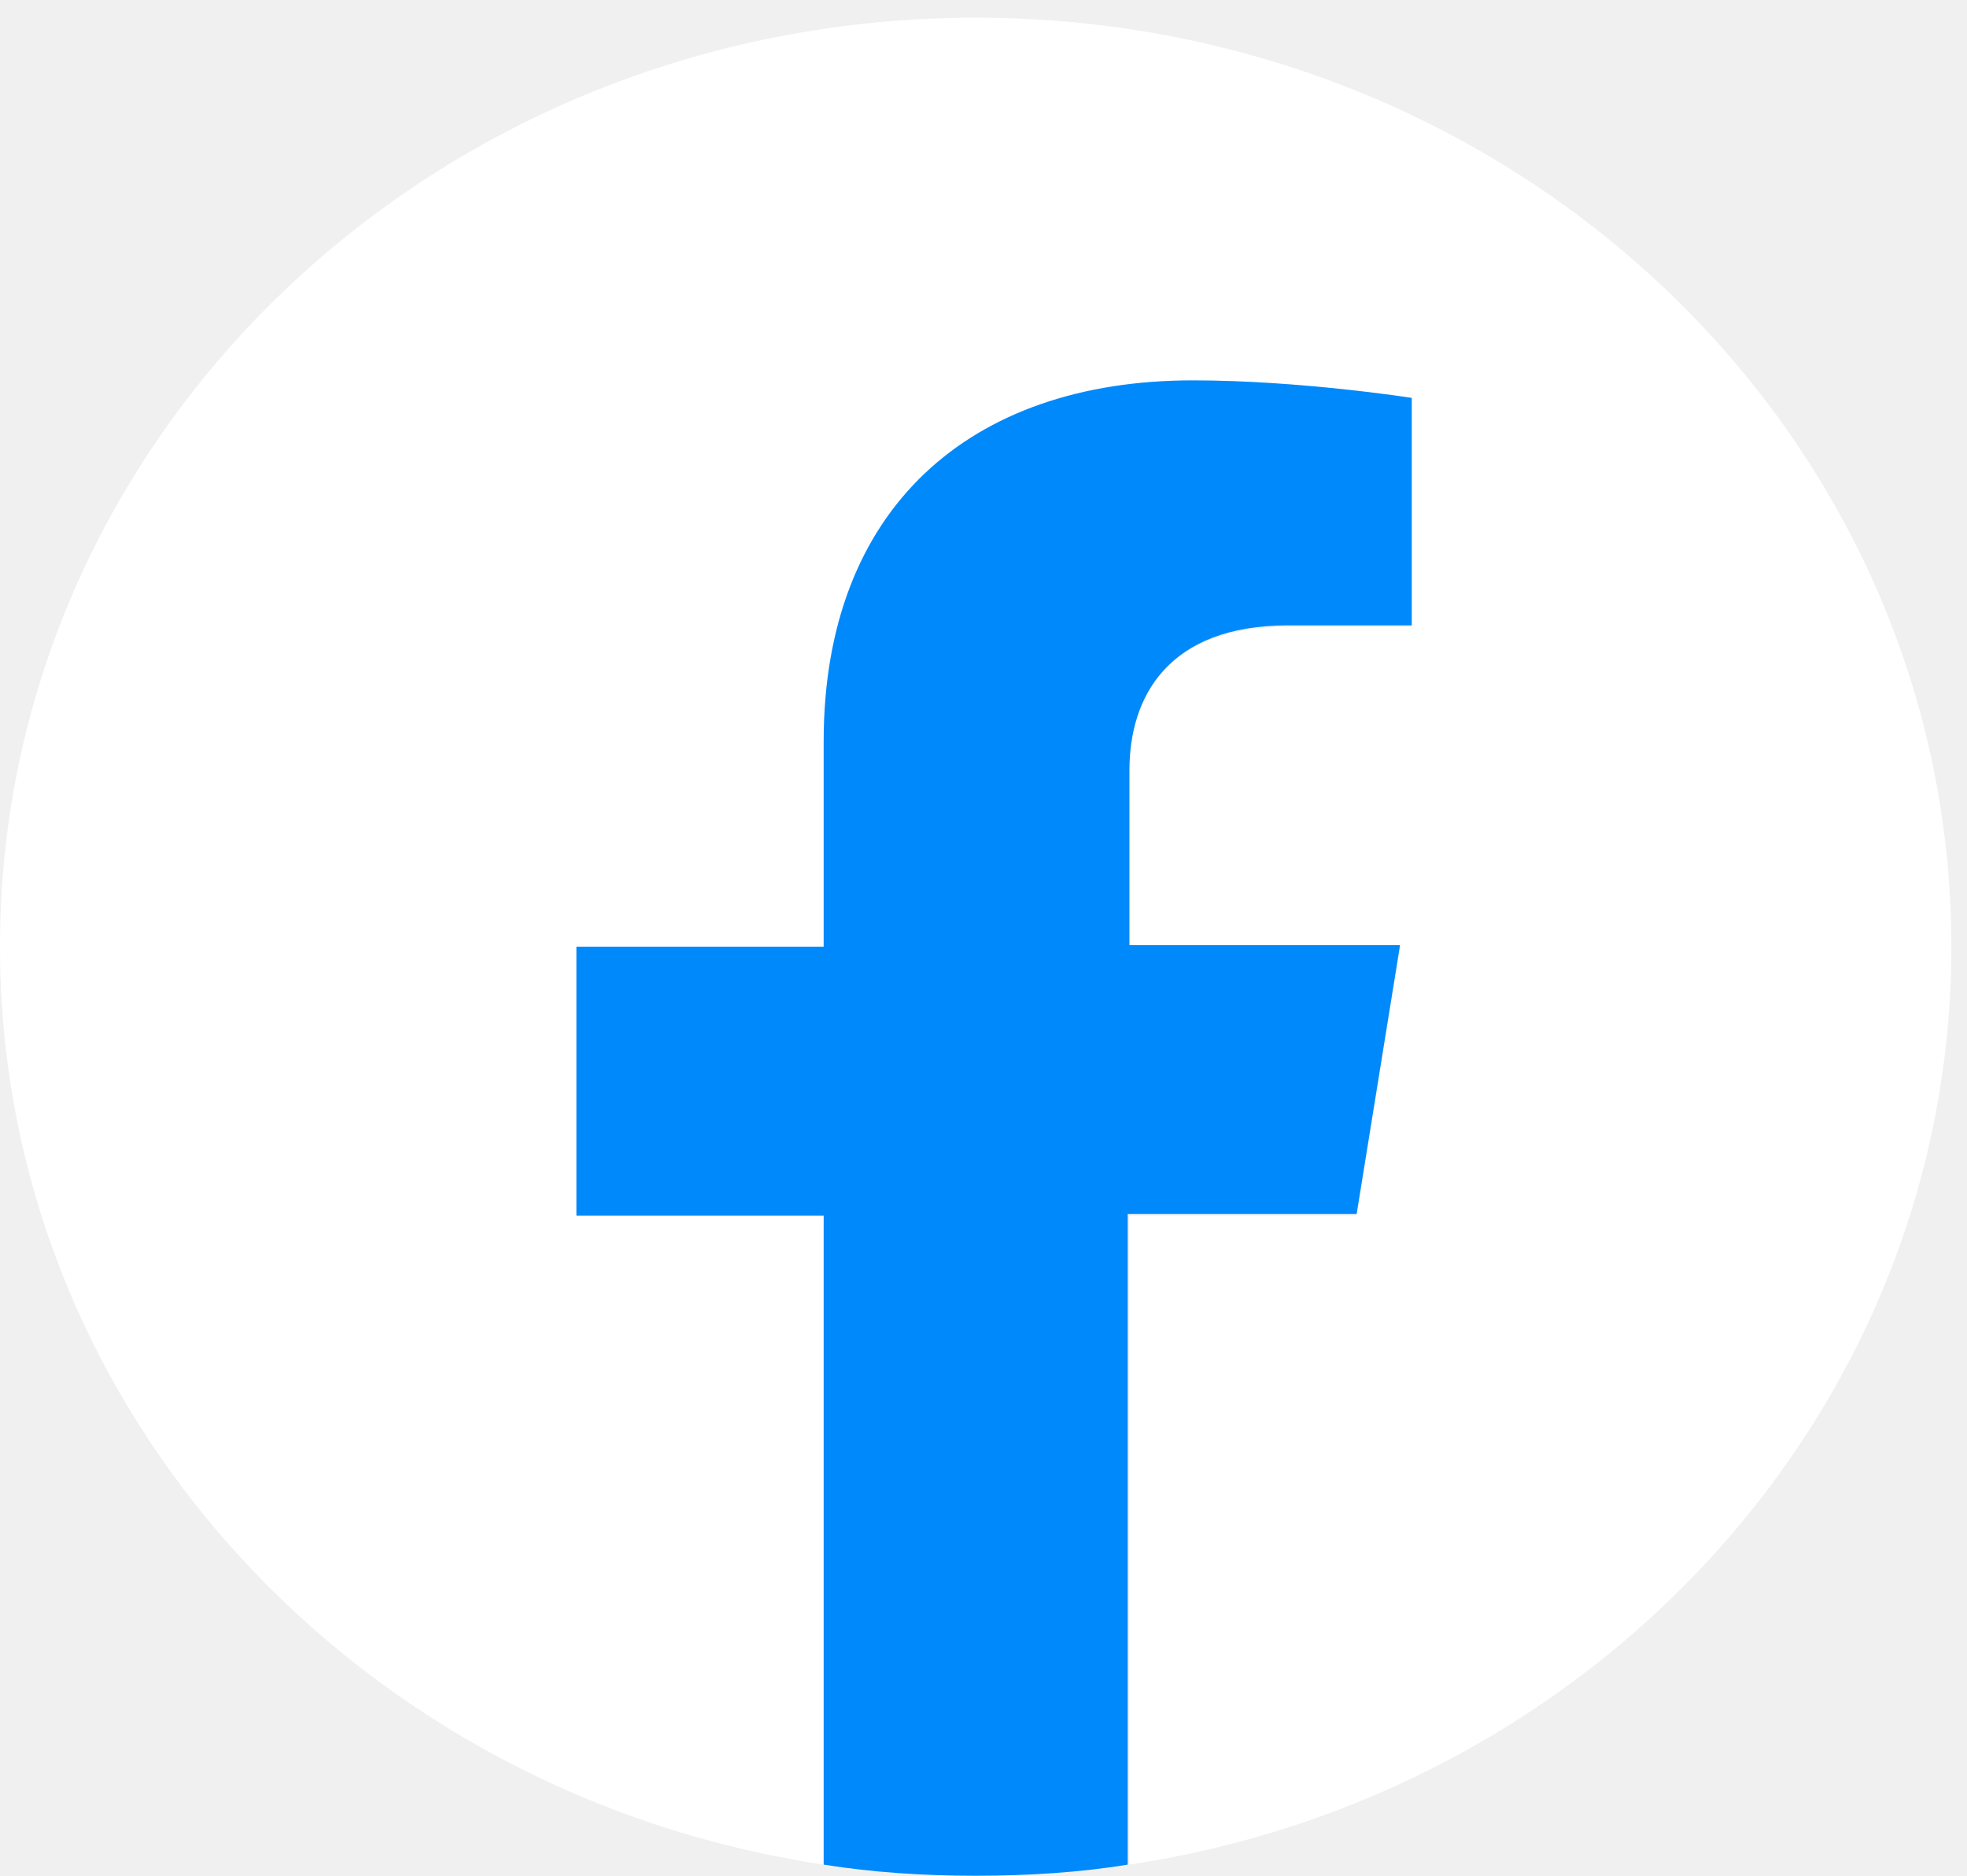
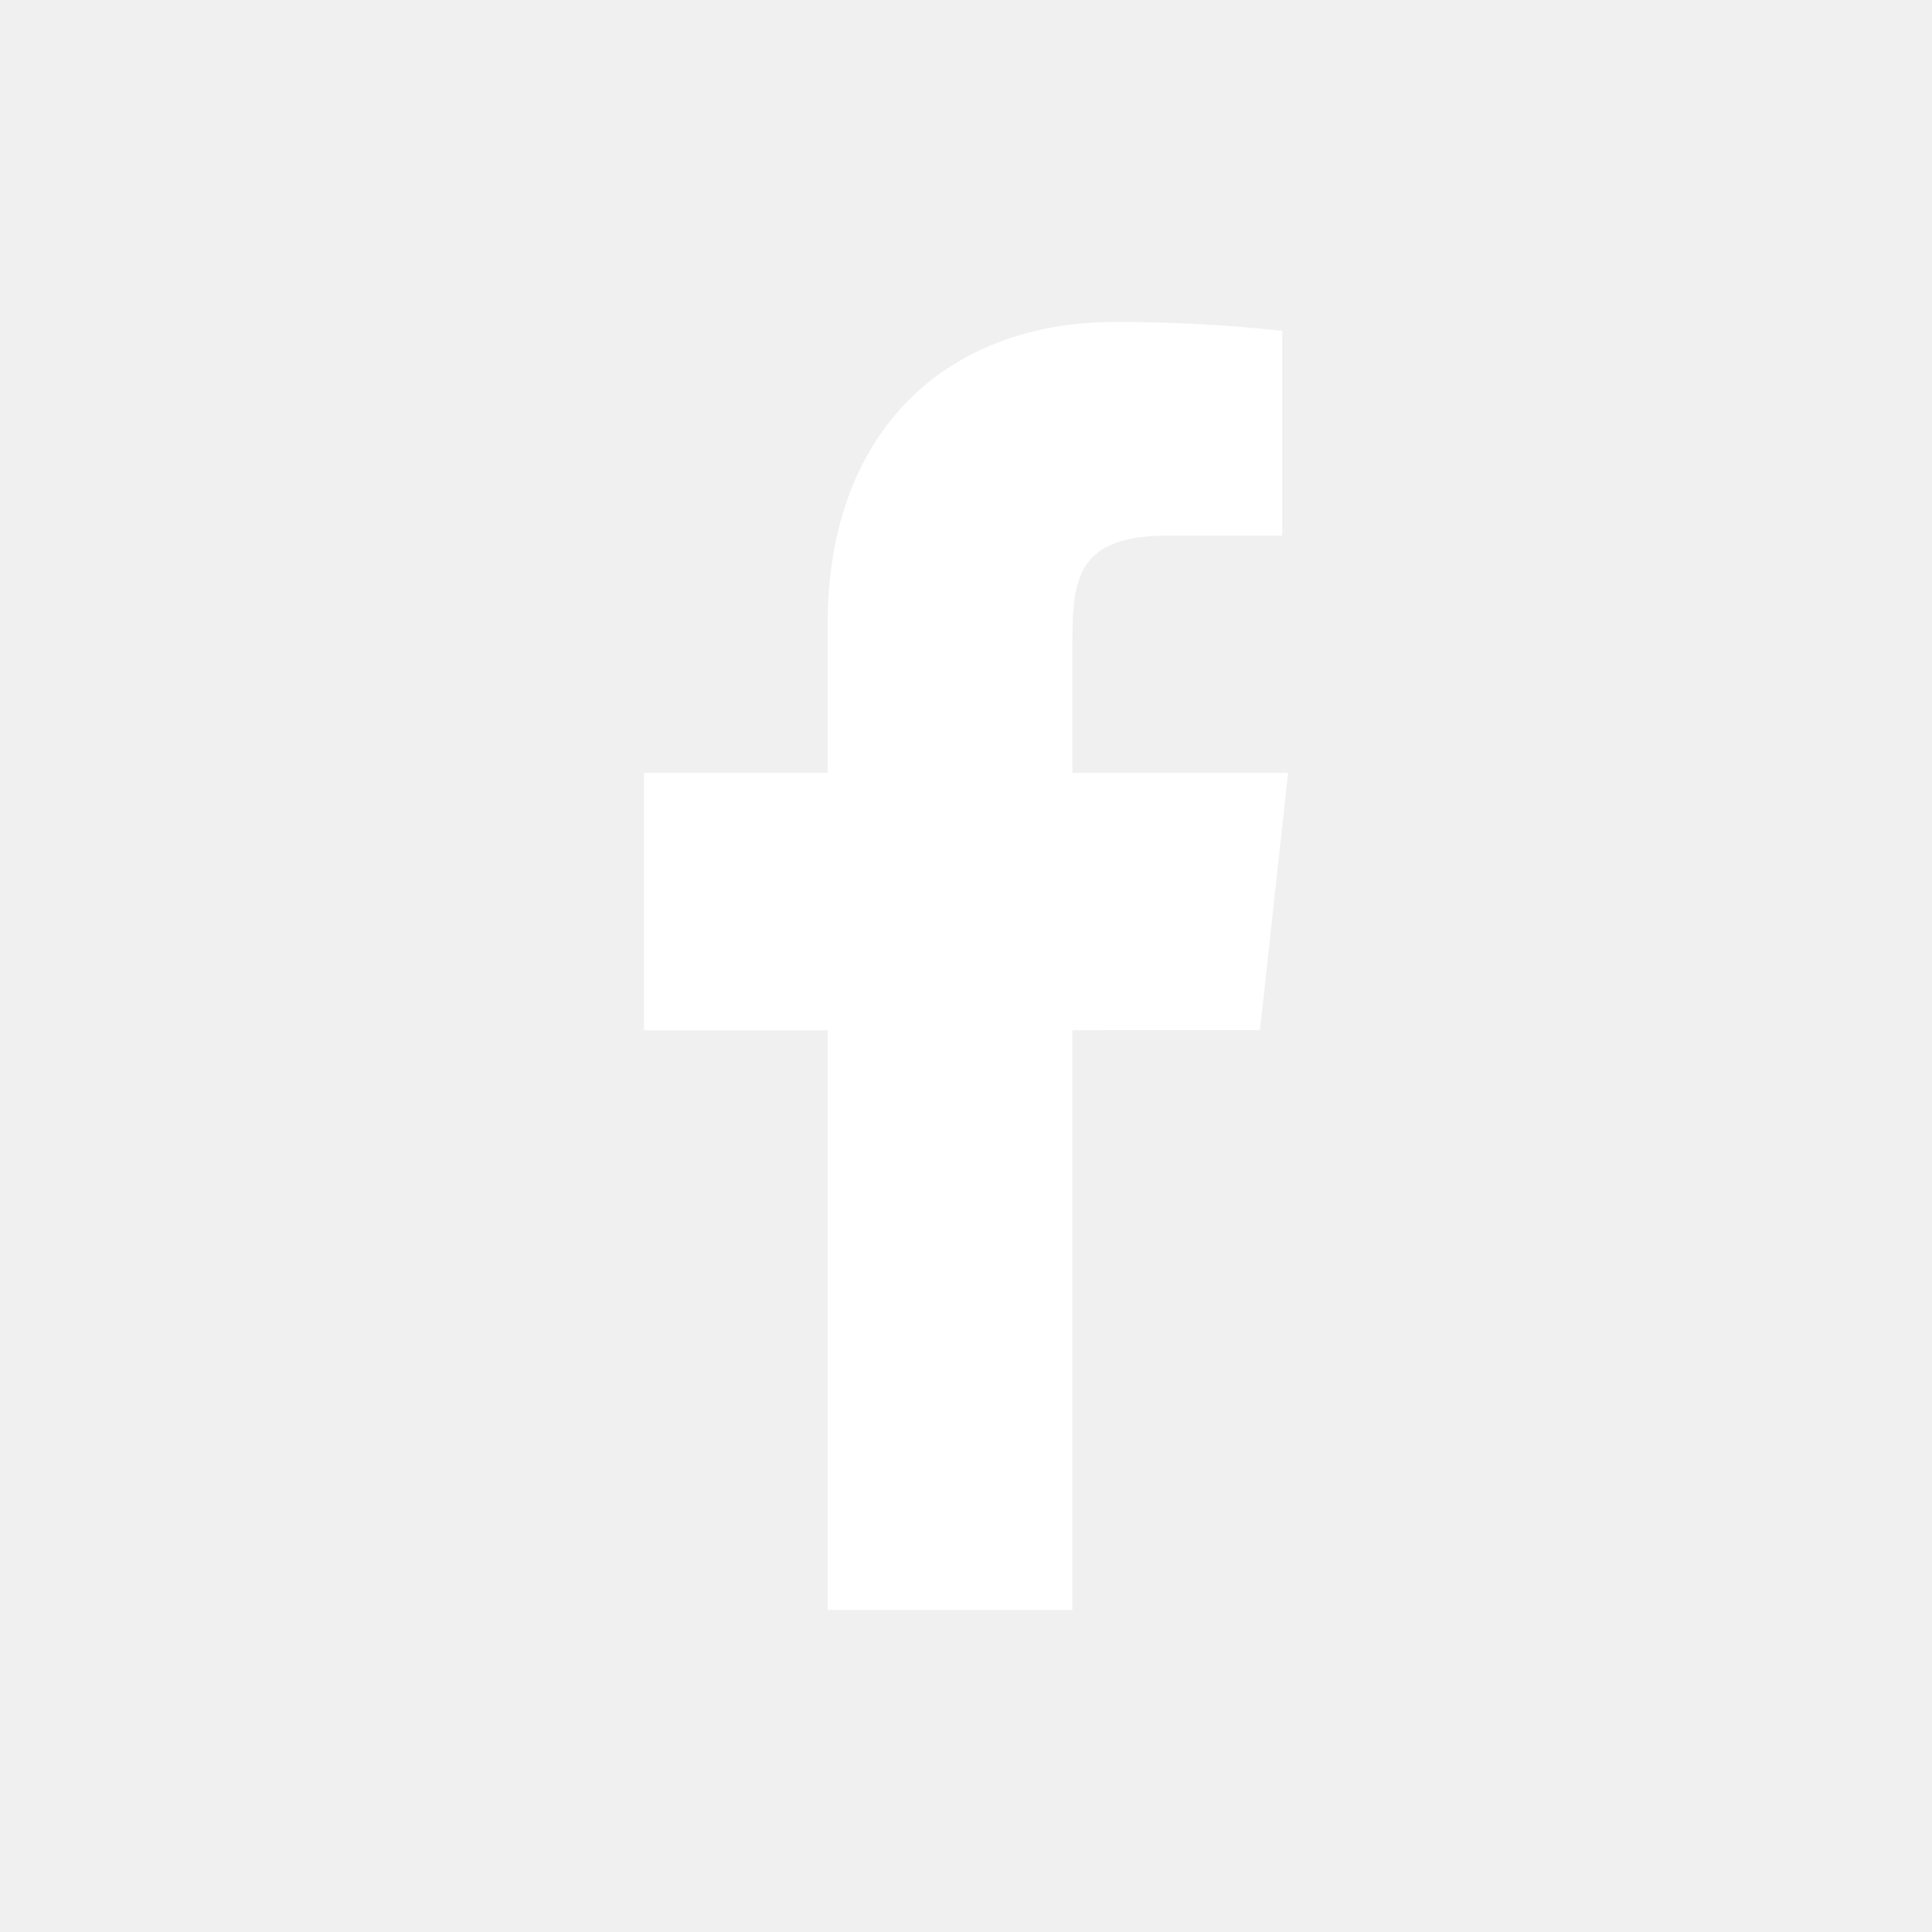
- <svg xmlns="http://www.w3.org/2000/svg" width="43" height="41" viewBox="0 0 43 41" fill="none">
-   <path d="M42.658 20.693C42.658 9.462 33.126 0.387 21.329 0.387C9.532 0.387 0 9.462 0 20.693C0 30.846 7.816 39.226 18.006 40.756V26.535H12.6V20.693H18.006V16.208C18.006 11.131 21.183 8.315 26.077 8.315C28.415 8.315 30.862 8.697 30.862 8.697V13.704H28.159C25.493 13.704 24.689 15.269 24.689 16.868V20.693H30.606L29.656 26.569H24.689V40.756C34.879 39.226 42.658 30.811 42.658 20.693Z" fill="white" />
-   <path d="M29.657 26.535L30.606 20.658H24.69V16.833C24.69 15.234 25.53 13.669 28.159 13.669H30.862V8.697C30.862 8.697 28.415 8.314 26.077 8.314C21.183 8.314 18.006 11.131 18.006 16.207V20.693H12.601V26.569H18.006V40.756C19.102 40.93 20.197 40.999 21.329 40.999C22.462 40.999 23.594 40.93 24.653 40.756V26.535H29.657Z" fill="#0089FB" />
+ <svg xmlns="http://www.w3.org/2000/svg" width="32" height="32" viewBox="0 0 32 32" fill="none">
+   <path d="M21.335 12.8H17.762V10.666C17.762 9.566 17.847 8.872 19.346 8.872H21.239V5.48C20.318 5.38 19.392 5.331 18.465 5.333C15.715 5.333 13.708 7.101 13.708 10.345V12.8H10.668V17.066L13.708 17.065V26.666H17.762V17.063L20.869 17.062L21.335 12.8Z" fill="white" />
</svg>
